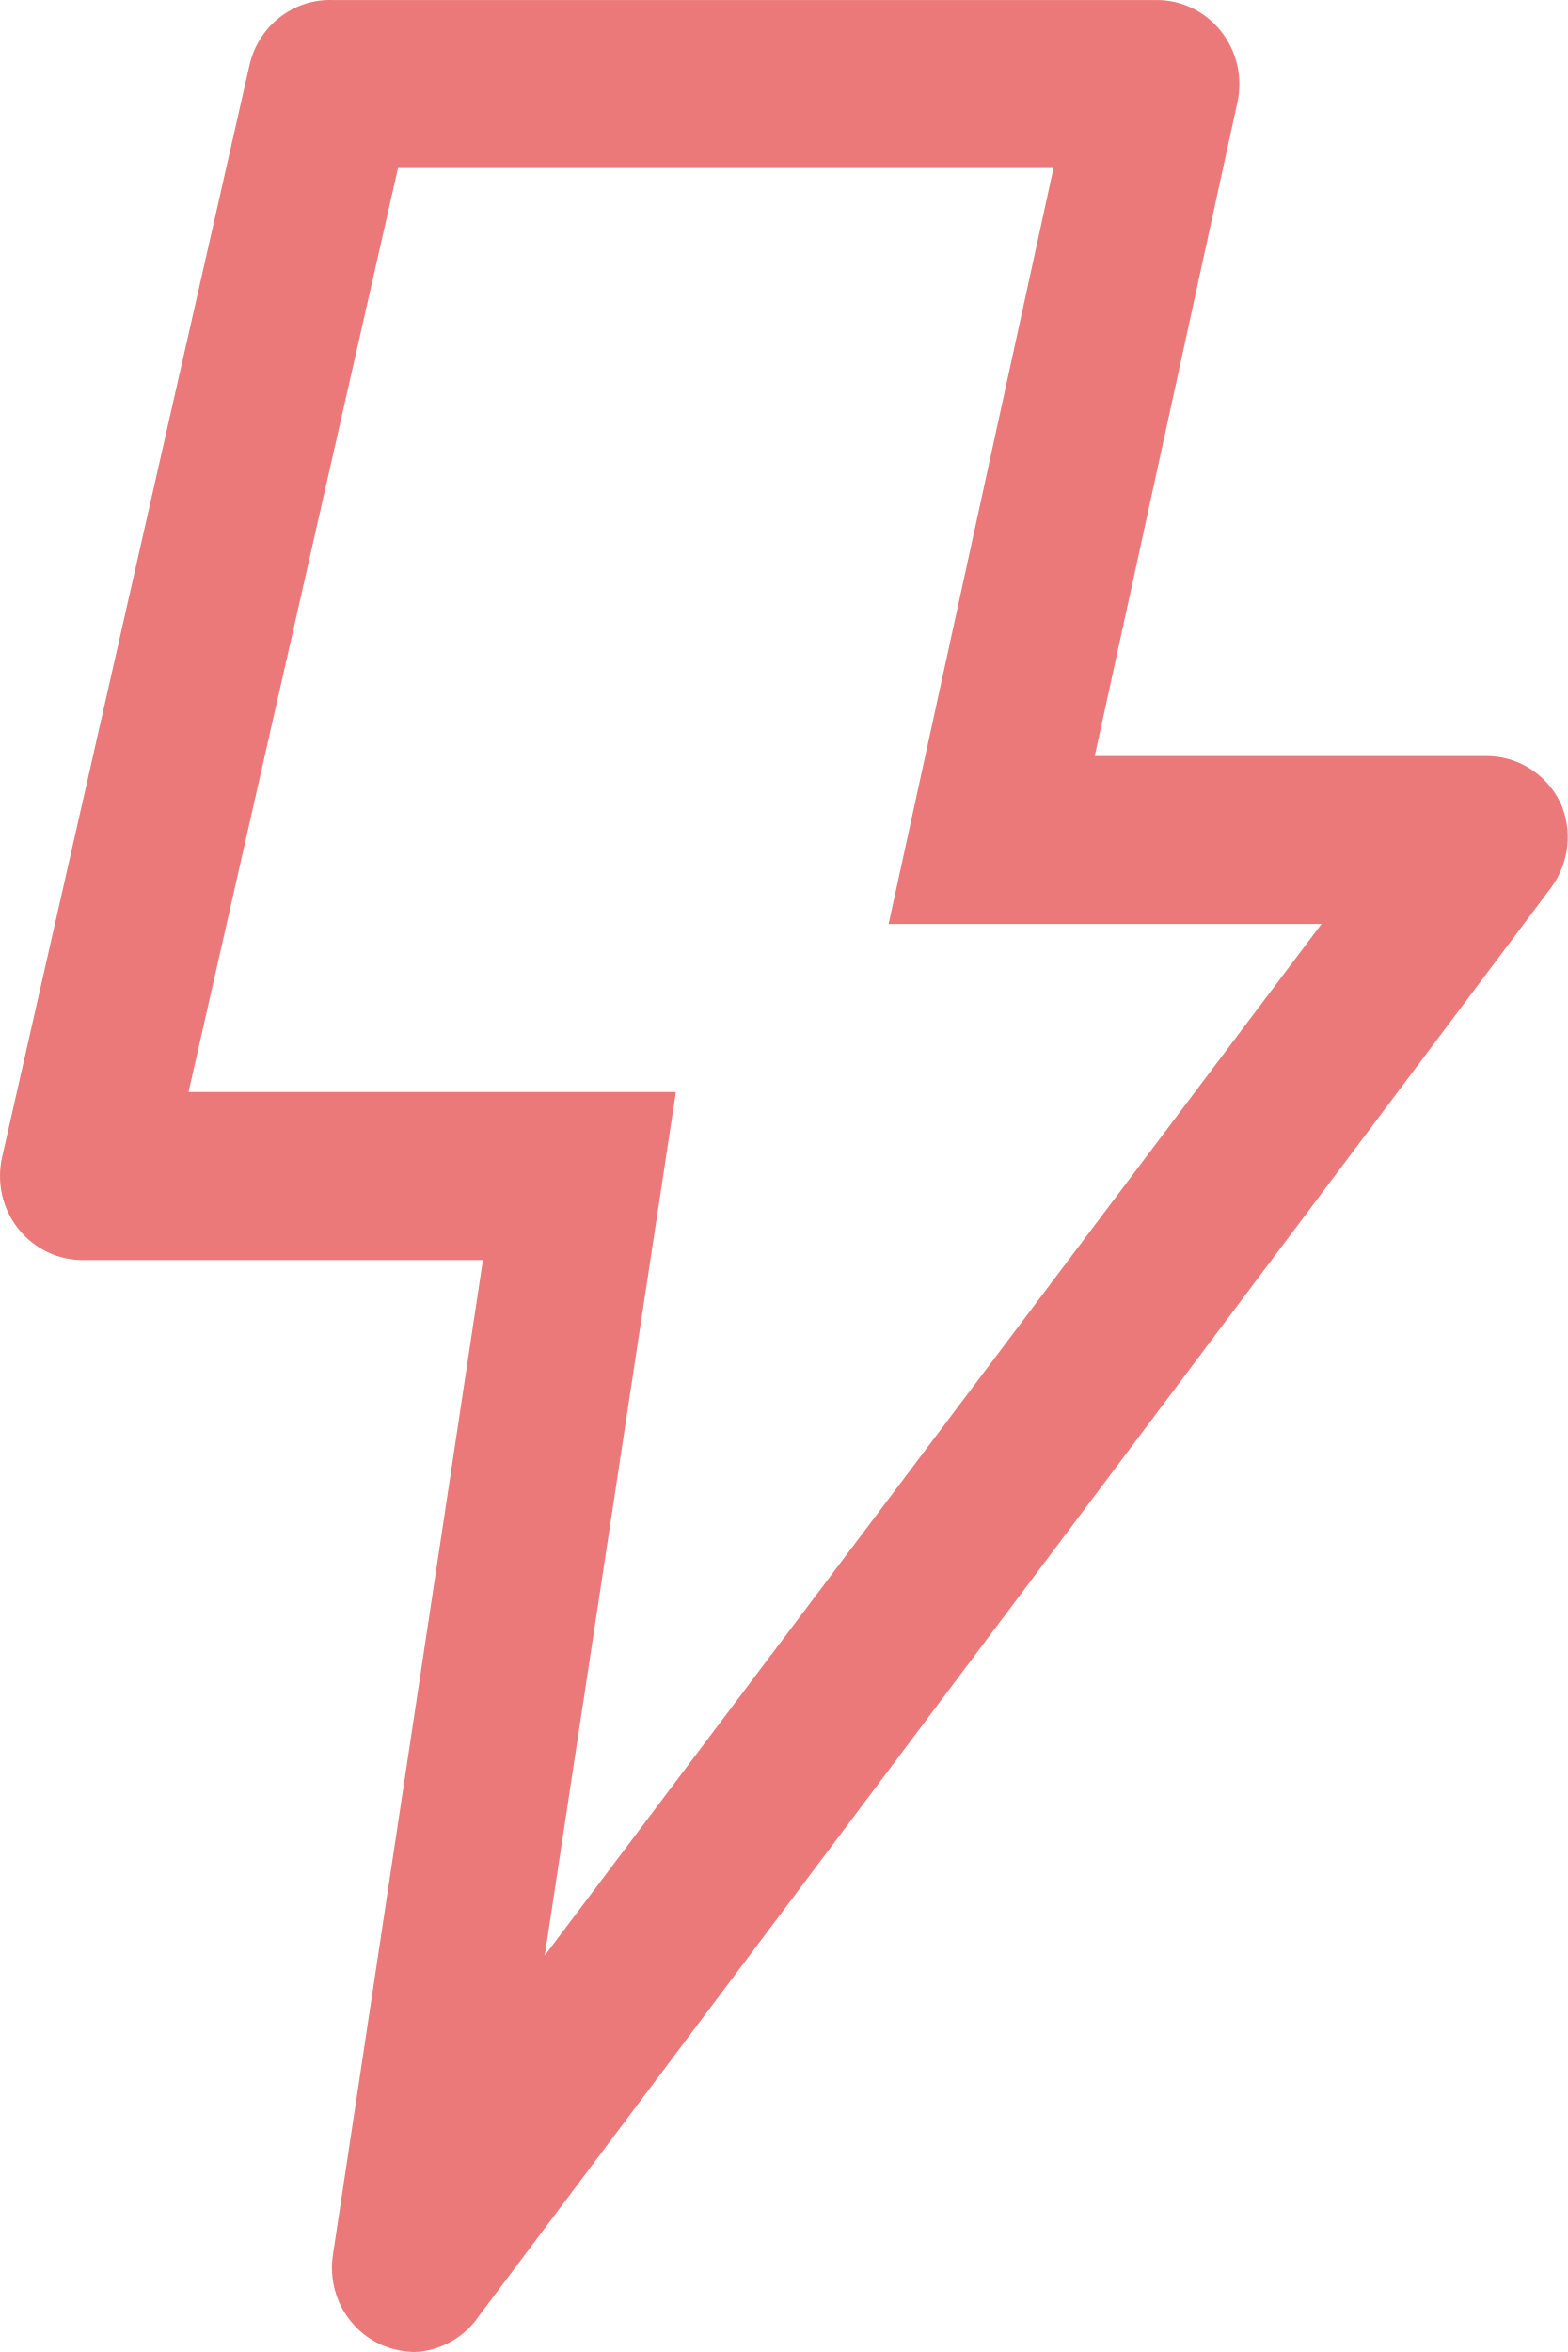
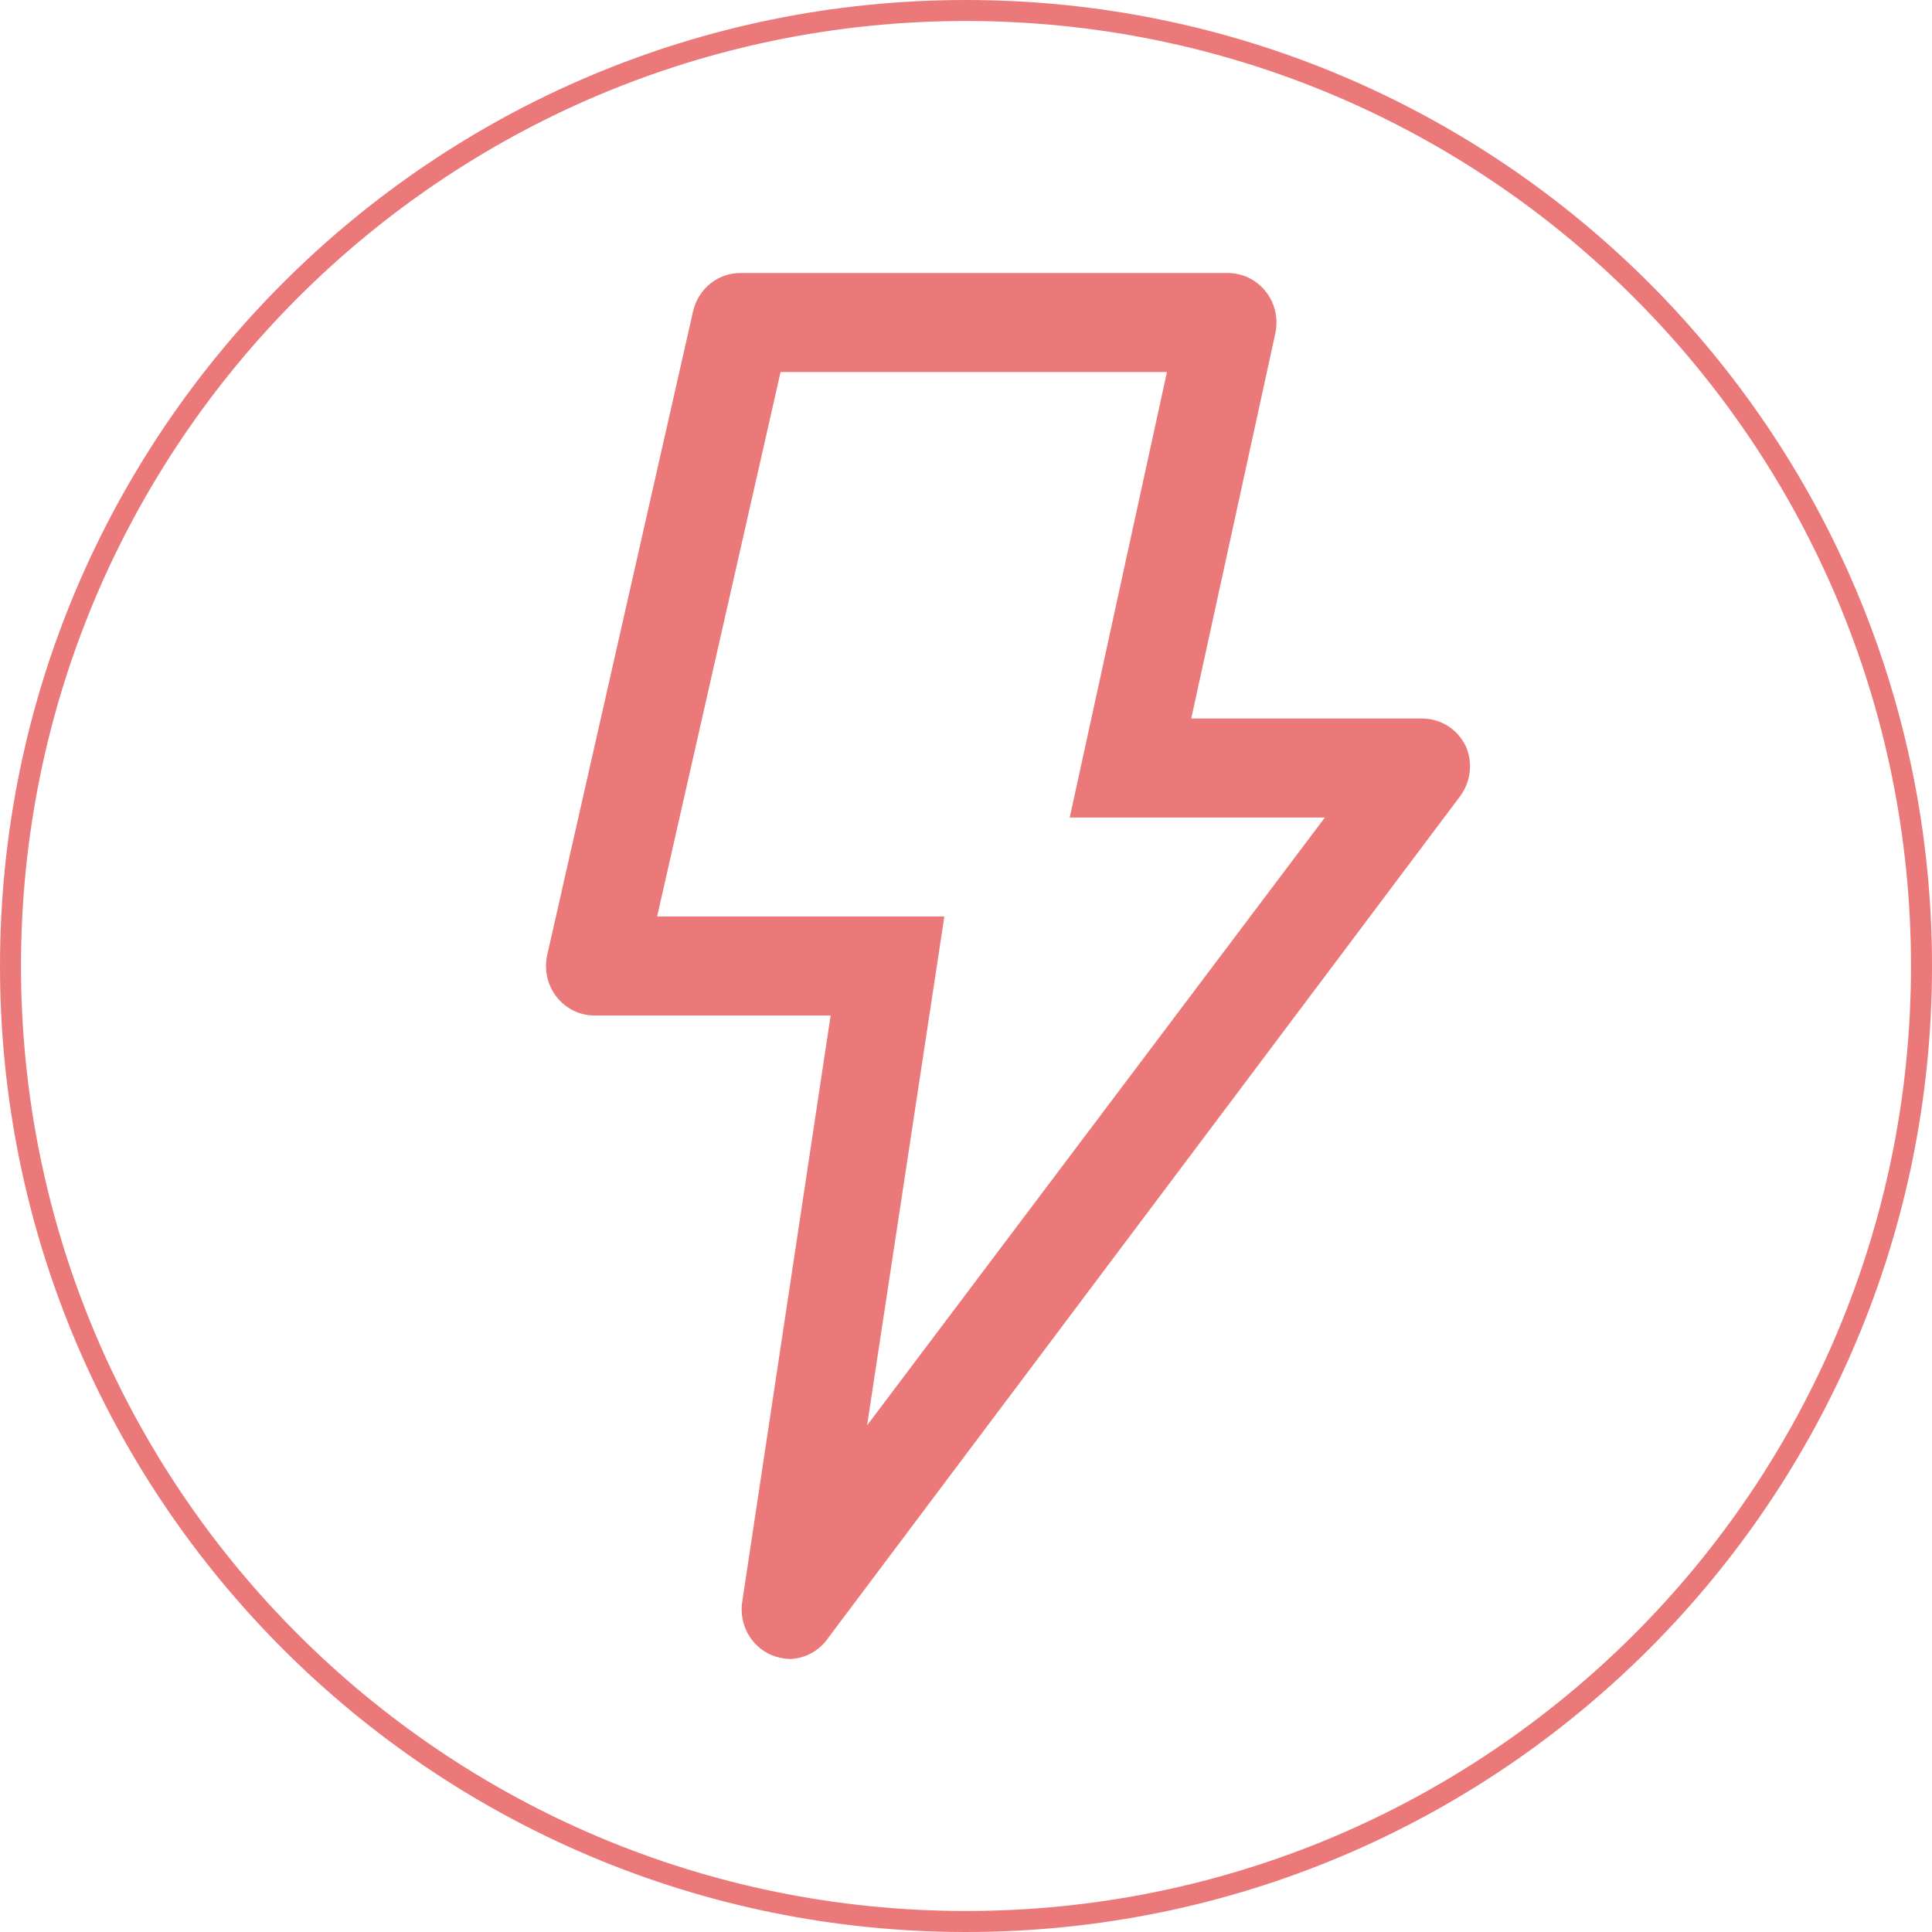
- <svg xmlns="http://www.w3.org/2000/svg" width="44" height="66" viewBox="0 0 44 66" fill="none">
-   <path d="M10.731 65.811C10.257 65.608 9.864 65.249 9.612 64.793C9.361 64.336 9.266 63.807 9.342 63.289L13.554 35.358H2.376C2.022 35.367 1.67 35.294 1.348 35.143C1.026 34.992 0.742 34.768 0.519 34.488C0.295 34.208 0.137 33.879 0.058 33.527C-0.021 33.175 -0.019 32.81 0.062 32.458L7.005 1.816C7.127 1.288 7.424 0.82 7.845 0.49C8.267 0.159 8.787 -0.014 9.319 0.001H32.462C32.807 -0 33.149 0.077 33.461 0.228C33.773 0.379 34.049 0.6 34.267 0.873C34.487 1.15 34.644 1.474 34.724 1.821C34.804 2.168 34.806 2.529 34.729 2.877L30.726 21.215H41.718C42.152 21.214 42.577 21.337 42.946 21.571C43.314 21.804 43.61 22.138 43.801 22.535C43.967 22.916 44.031 23.334 43.986 23.748C43.941 24.162 43.79 24.557 43.547 24.892L13.462 64.963C13.258 65.27 12.987 65.524 12.669 65.704C12.351 65.884 11.997 65.986 11.633 66C11.324 65.994 11.018 65.93 10.731 65.811V65.811ZM24.94 25.929L29.569 4.715H11.171L5.292 30.643H18.97L15.29 54.874L37.09 25.929H24.94Z" fill="#EC7979" />
+ <svg xmlns="http://www.w3.org/2000/svg" width="92" height="92" viewBox="0 0 92 92" fill="none">
+   <path d="M36.731 78.811C36.257 78.608 35.864 78.249 35.612 77.793C35.361 77.336 35.266 76.807 35.342 76.289L39.554 48.358H28.377C28.022 48.367 27.67 48.294 27.348 48.143C27.026 47.992 26.742 47.768 26.519 47.488C26.295 47.208 26.137 46.879 26.058 46.527C25.979 46.175 25.981 45.81 26.062 45.458L33.005 14.816C33.127 14.289 33.424 13.82 33.845 13.489C34.267 13.159 34.787 12.986 35.319 13.001H58.462C58.807 13 59.149 13.077 59.461 13.228C59.773 13.379 60.049 13.6 60.267 13.873C60.487 14.149 60.644 14.473 60.724 14.821C60.804 15.168 60.806 15.529 60.729 15.877L56.726 34.215H67.718C68.152 34.214 68.577 34.337 68.946 34.571C69.314 34.804 69.61 35.138 69.801 35.535C69.967 35.916 70.031 36.334 69.986 36.748C69.941 37.162 69.79 37.557 69.547 37.892L39.462 77.963C39.258 78.27 38.987 78.524 38.669 78.704C38.352 78.884 37.997 78.986 37.633 79C37.324 78.994 37.018 78.93 36.731 78.811ZM50.94 38.929L55.569 17.715H37.17L31.292 43.643H44.969L41.29 67.874L63.09 38.929H50.94Z" fill="#EC7979" />
+   <circle cx="46" cy="46" r="45.5" stroke="#EC7979" />
</svg>
